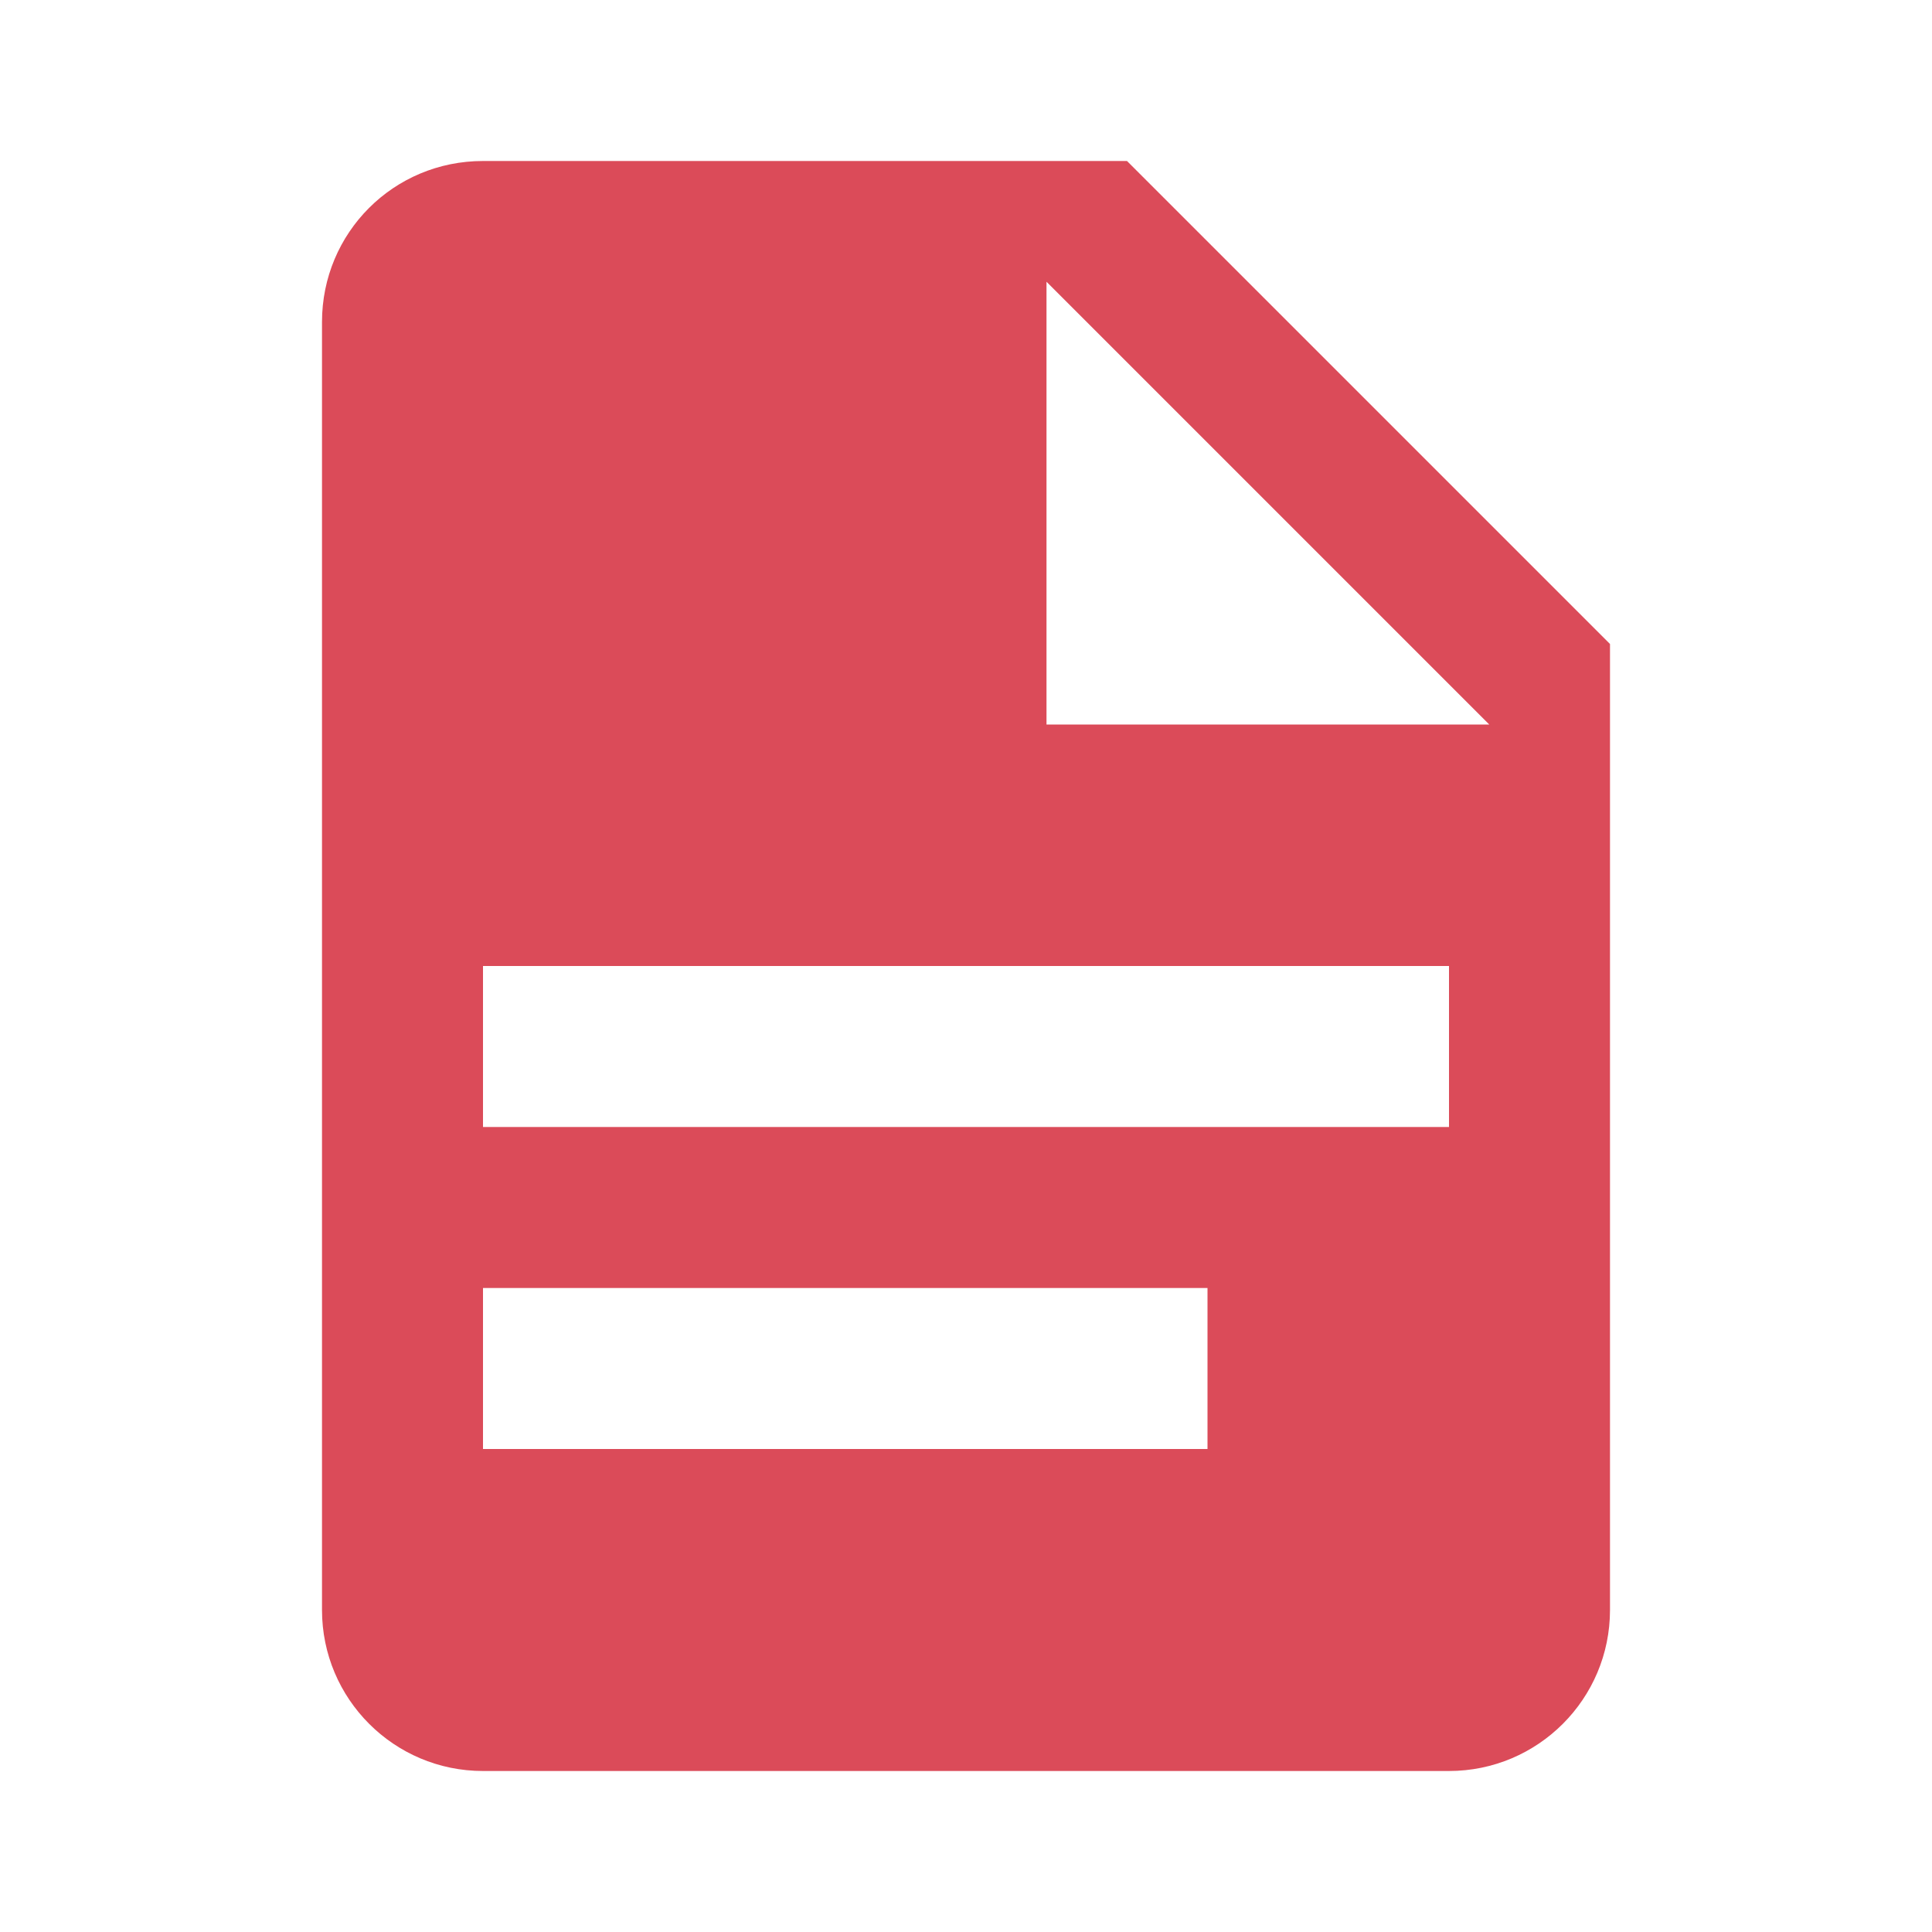
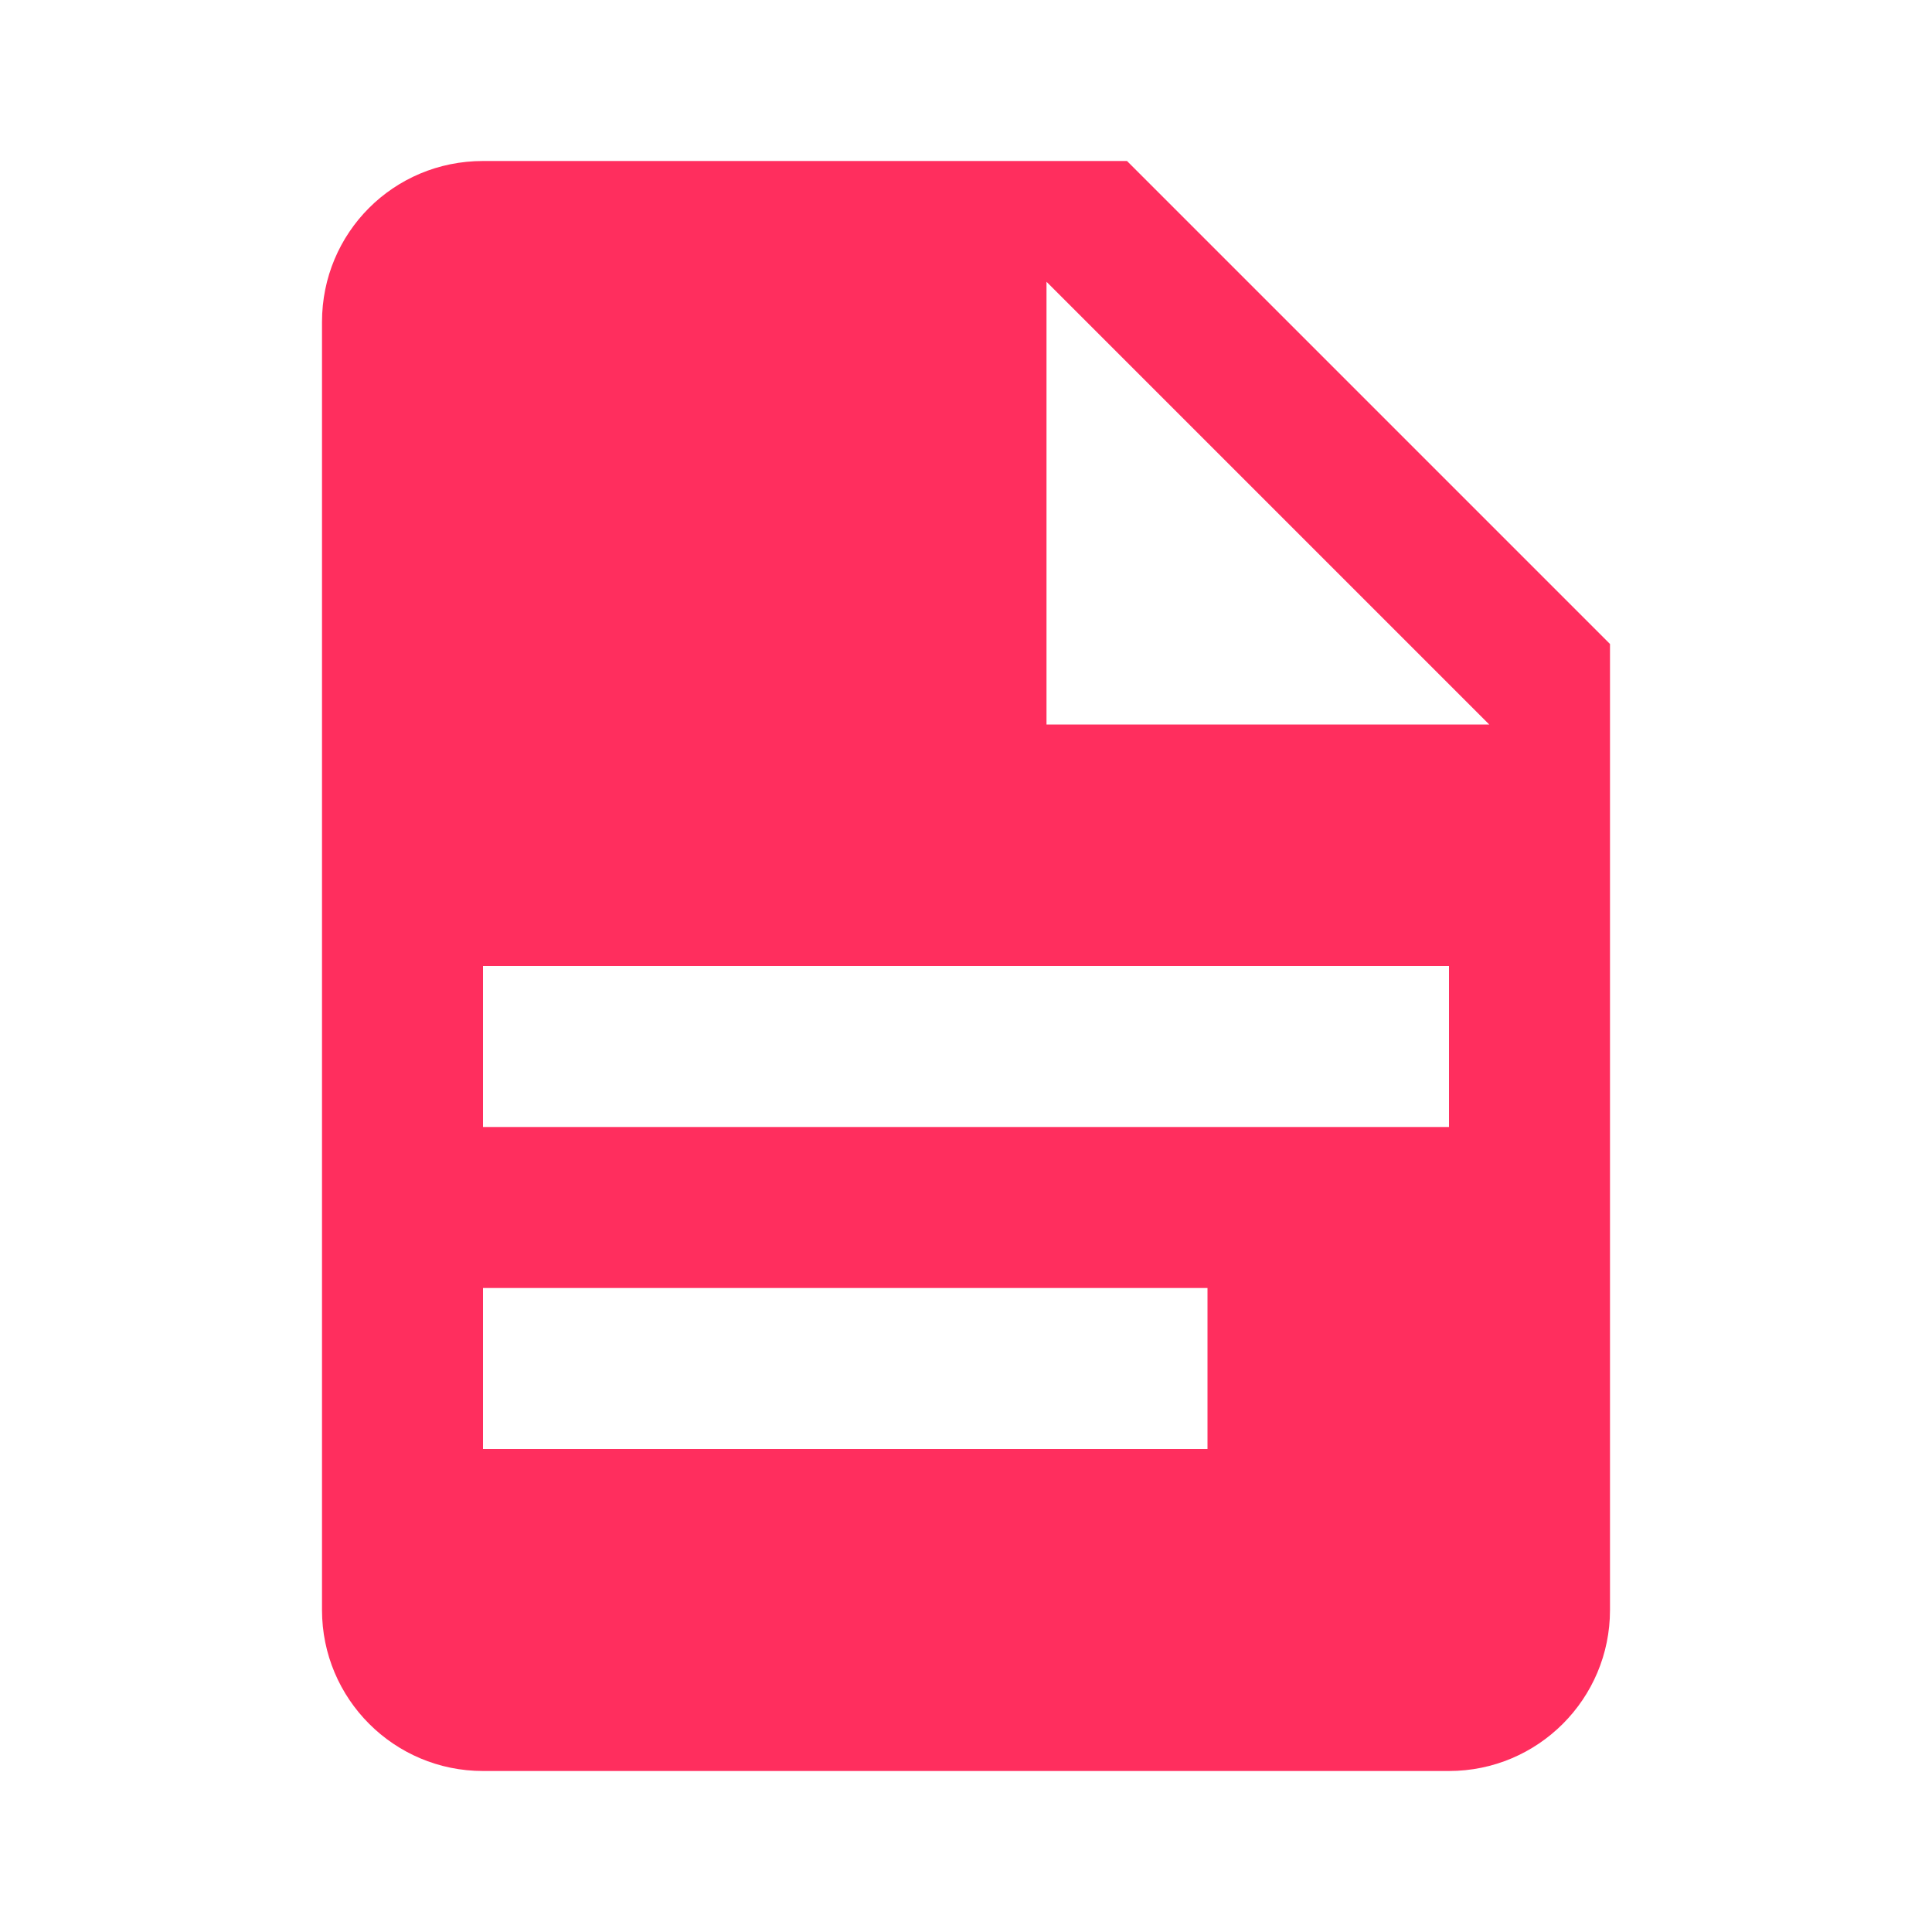
<svg xmlns="http://www.w3.org/2000/svg" width="24" height="24" viewBox="0 0 24 24">
-   <path fill="#DB4B59" d="M13 9h5.5L13 3.5zM6 2h8l6 6v12a2 2 0 0 1-2 2H6a2 2 0 0 1-2-2V4c0-1.11.89-2 2-2m9 16v-2H6v2zm3-4v-2H6v2z" />
+   <path fill="#FF2E5E" d="M13 9h5.5L13 3.5zM6 2h8l6 6v12a2 2 0 0 1-2 2H6a2 2 0 0 1-2-2V4c0-1.11.89-2 2-2m9 16v-2H6v2zm3-4v-2H6v2z" />
</svg>
